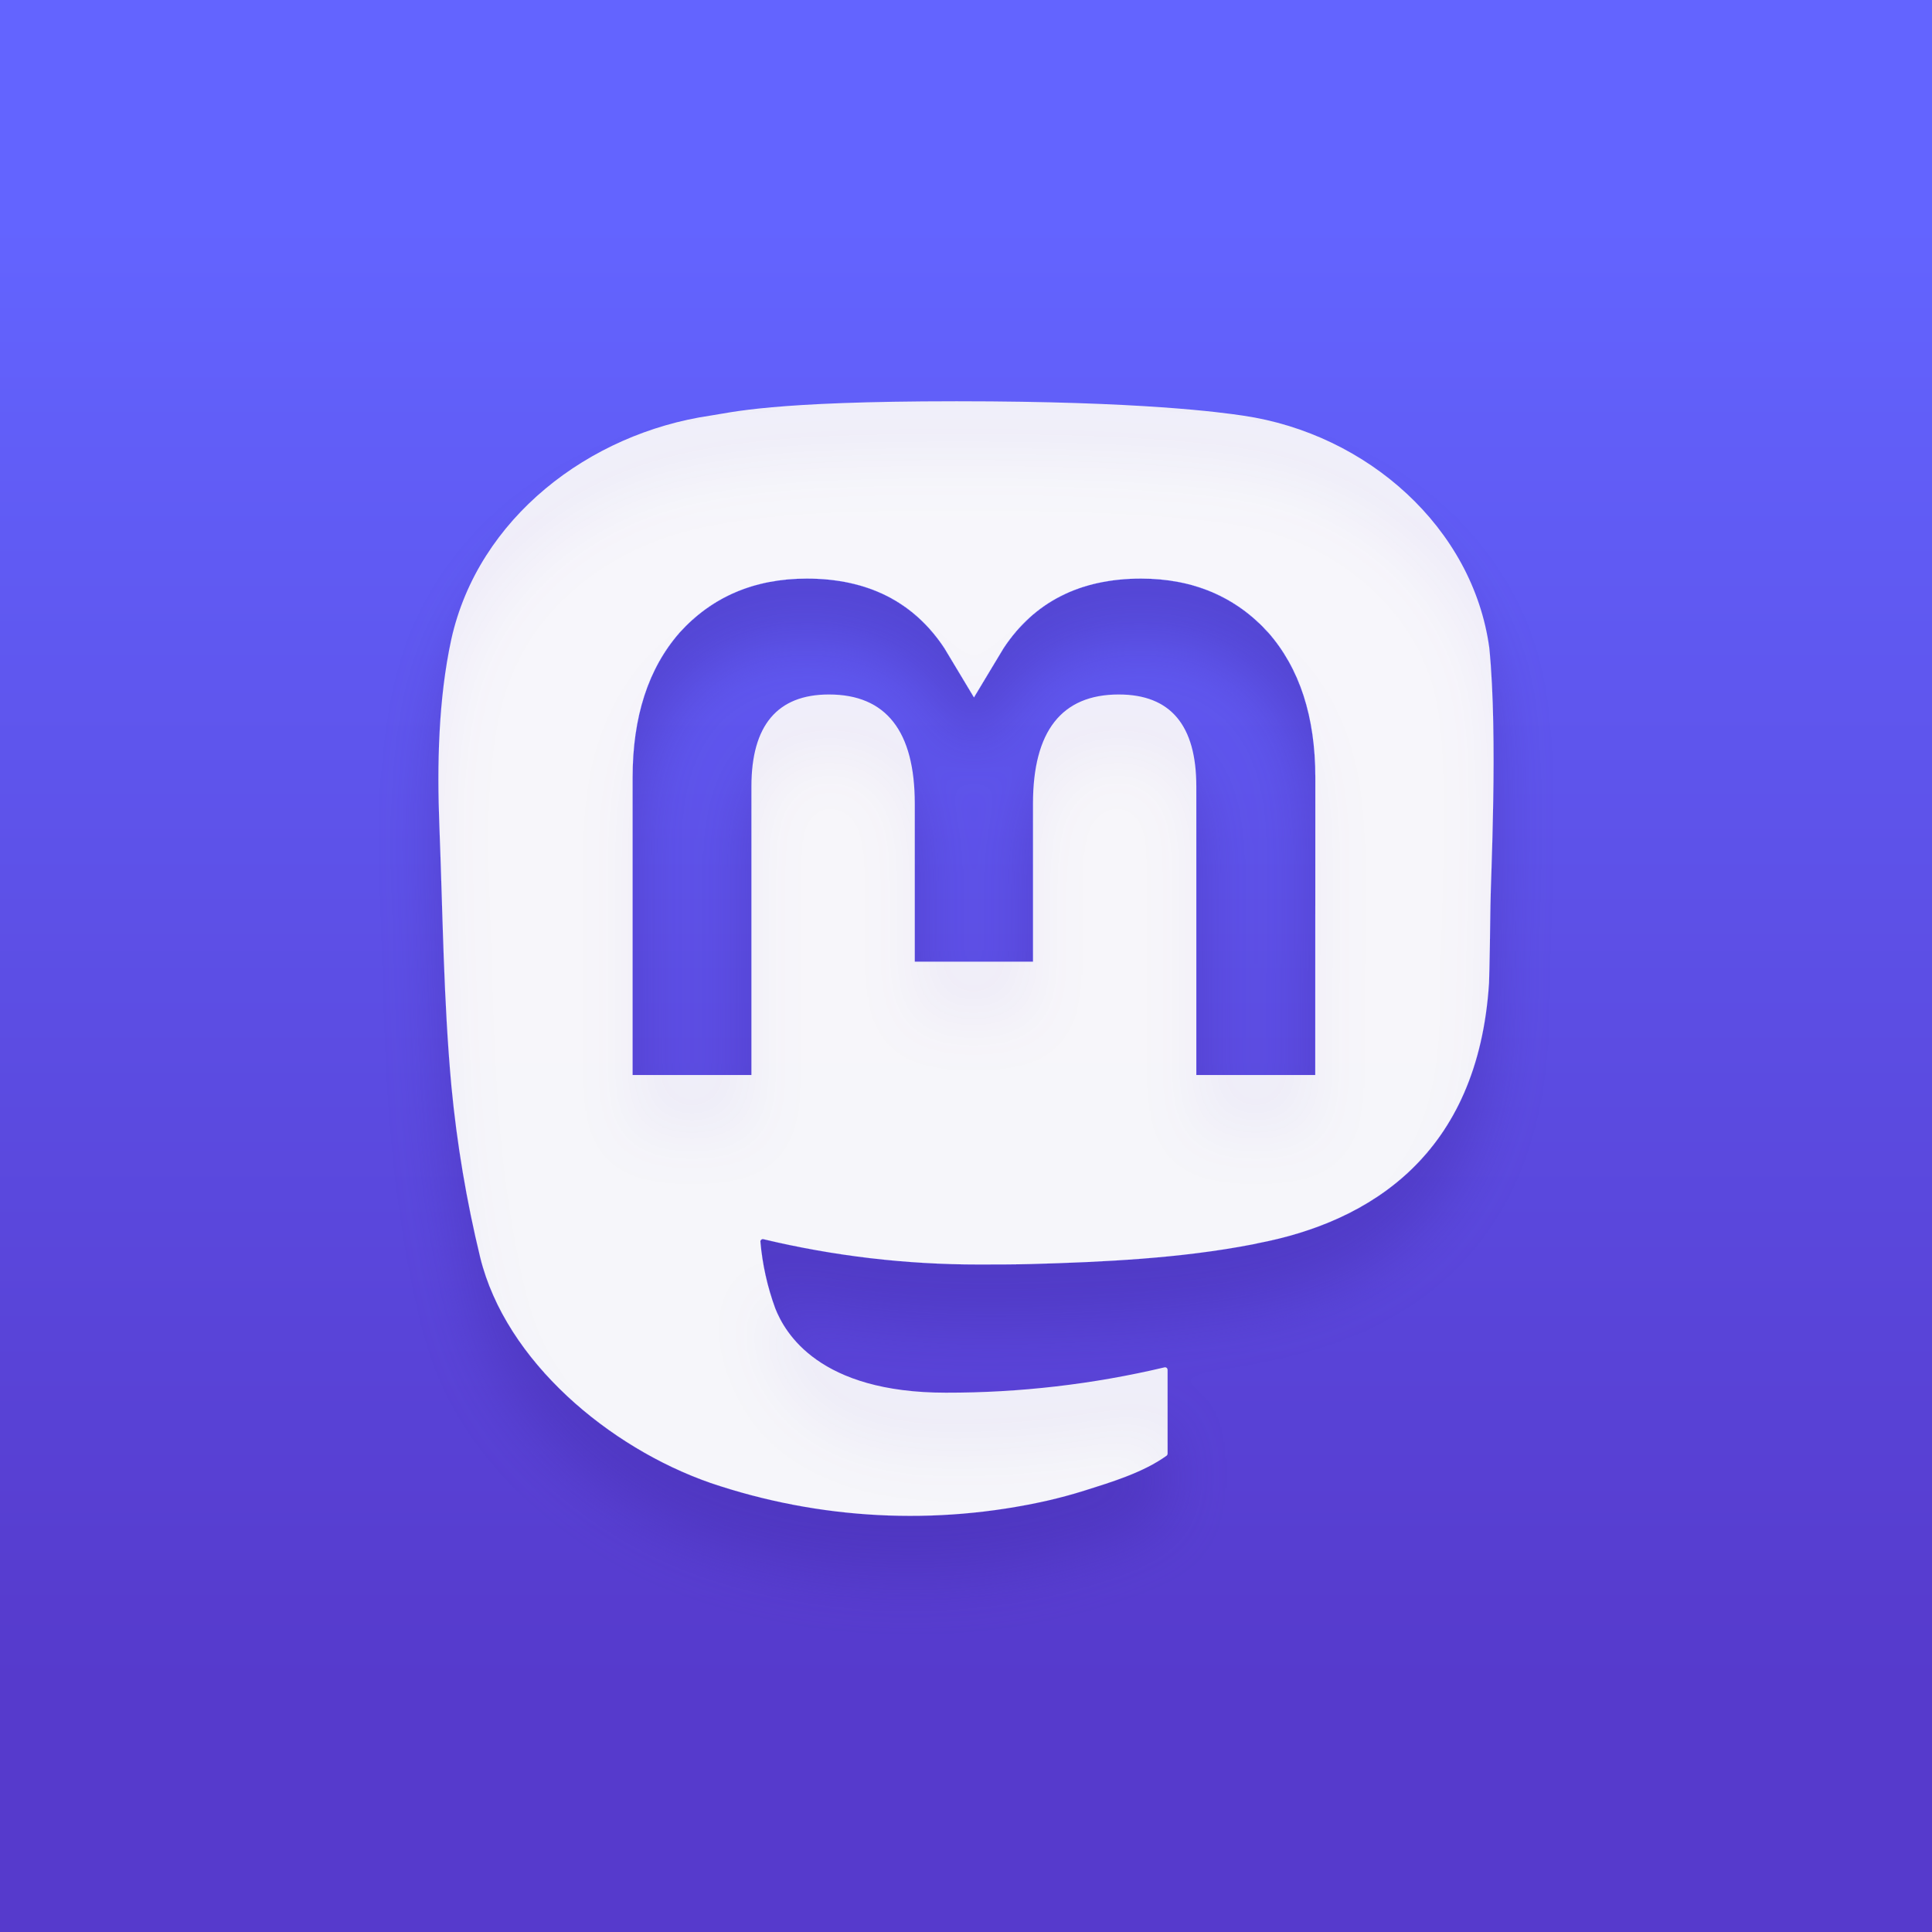
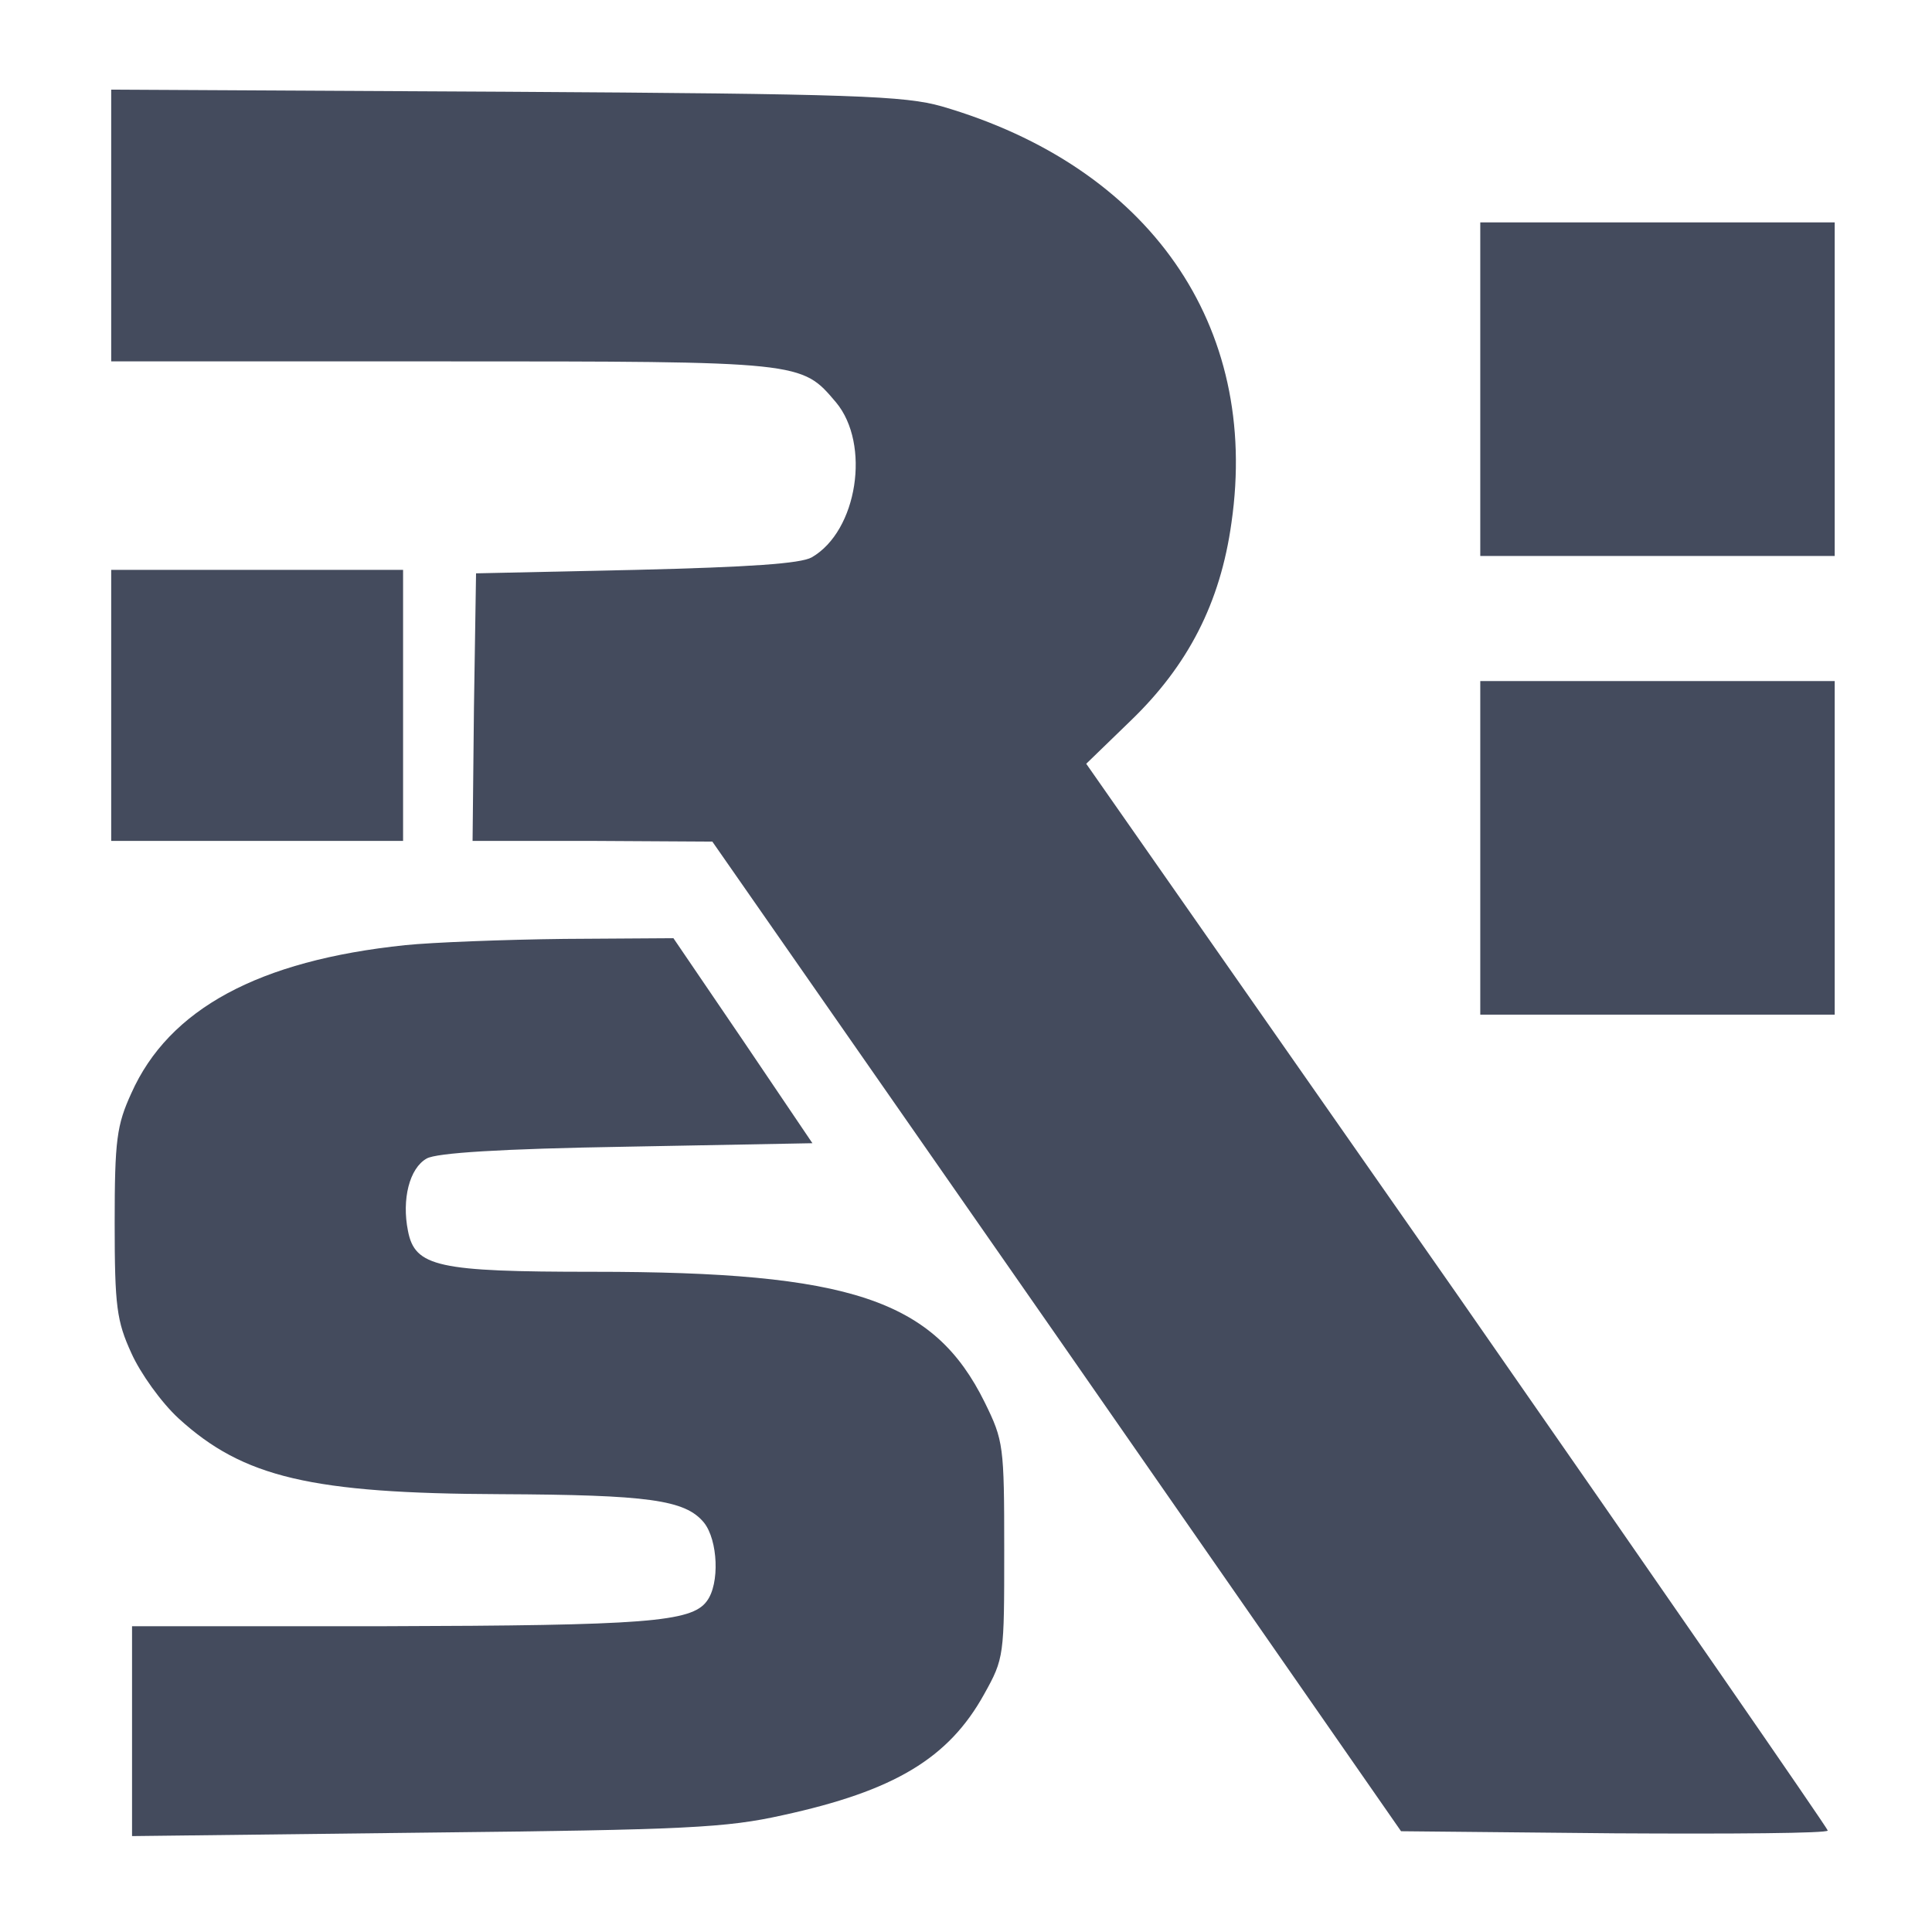
- <svg xmlns="http://www.w3.org/2000/svg" width="130" height="130" viewBox="0 0 121 130" fill="none">
-   <rect width="130" height="130" fill="url(#paint0_linear_2_2)" x="-4.5" />
-   <g filter="url(#filter0_di_2_2)">
-     <path d="M95.713 43.604C94.62 35.546 87.535 29.195 79.137 27.965C77.72 27.757 72.351 27 59.915 27H59.822C47.382 27 44.714 27.757 43.297 27.965C35.132 29.161 27.676 34.867 25.867 43.021C24.997 47.037 24.904 51.489 25.065 55.573C25.296 61.429 25.34 67.275 25.877 73.108C26.248 76.982 26.895 80.825 27.813 84.609C29.533 91.597 36.494 97.412 43.314 99.785C50.615 102.259 58.468 102.67 65.992 100.971C66.82 100.78 67.638 100.559 68.448 100.306C70.274 99.73 72.416 99.086 73.992 97.954C74.013 97.938 74.031 97.918 74.043 97.894C74.056 97.871 74.063 97.844 74.064 97.818V92.166C74.063 92.141 74.057 92.117 74.046 92.094C74.035 92.072 74.019 92.052 73.999 92.037C73.979 92.022 73.956 92.011 73.932 92.006C73.907 92 73.882 92 73.857 92.006C69.037 93.147 64.097 93.719 59.141 93.71C50.612 93.71 48.318 89.698 47.661 88.028C47.133 86.584 46.798 85.078 46.664 83.549C46.662 83.523 46.667 83.497 46.678 83.474C46.688 83.45 46.704 83.43 46.724 83.413C46.744 83.397 46.768 83.386 46.793 83.38C46.819 83.375 46.845 83.375 46.87 83.382C51.61 84.515 56.469 85.087 61.346 85.086C62.518 85.086 63.688 85.086 64.86 85.055C69.765 84.919 74.934 84.67 79.759 83.736C79.879 83.712 80 83.692 80.103 83.661C87.714 82.212 94.957 77.665 95.693 66.15C95.72 65.697 95.789 61.402 95.789 60.931C95.793 59.333 96.308 49.59 95.713 43.604ZM84 72.337H75.997V52.907C75.997 48.816 74.277 46.73 70.779 46.73C66.934 46.73 65.008 49.198 65.008 54.073V64.708H57.053V54.073C57.053 49.198 55.124 46.73 51.279 46.73C47.802 46.73 46.065 48.816 46.062 52.907V72.337H38.066V52.317C38.066 48.227 39.119 44.977 41.226 42.568C43.4 40.165 46.251 38.931 49.79 38.931C53.886 38.931 56.981 40.492 59.045 43.611L61.036 46.925L63.031 43.611C65.094 40.492 68.19 38.931 72.279 38.931C75.814 38.931 78.665 40.165 80.846 42.568C82.953 44.975 84.007 48.224 84.007 52.317L84 72.337Z" fill="#FBFBFB" fill-opacity="0.97" />
+ <svg xmlns="http://www.w3.org/2000/svg" version="1.0" width="278pt" height="278pt" viewBox="0 0 278 278" preserveAspectRatio="xMidYMid meet">
+   <g transform="translate(0,278) scale(0.1,-0.1)" fill="#444b5d" stroke="none">
+     <path d="M160 2456 l0 -196 475 0 c521 0 518 0 568 -59 50 -60 31 -185 -35 -223 -16 -9 -89 -14 -253 -18 l-230 -5 -3 -192 -2 -193 172 0 173 -1 496 -712 495 -712 307 -3 c169 -1 307 0 307 4 0 3 -240 350 -533 771 l-534 764 64 62 c82 79 129 169 145 285 41 284 -118 512 -417 599 -53 15 -125 18 -627 21 l-568 3 0 -195z" />
+     <path d="M2130 2220 l0 -240 255 0 255 0 0 240 0 240 -255 0 -255 0 0 -240z" />
+     <path d="M160 1765 l0 -195 210 0 210 0 0 195 0 195 -210 0 -210 0 0 -195z" />
+     <path d="M2130 1560 l0 -240 255 0 255 0 0 240 0 240 -255 0 -255 0 0 -240z" />
+     <path d="M583 1420 c-211 -22 -340 -92 -394 -213 -21 -46 -24 -67 -24 -187 0 -120 3 -141 24 -187 13 -29 43 -71 68 -94 93 -85 191 -108 463 -109 213 -1 266 -8 293 -41 20 -25 23 -88 4 -113 -22 -30 -88 -35 -464 -36 l-363 0 0 -151 0 -151 423 5 c376 4 432 7 513 25 161 35 239 82 290 174 29 52 29 55 29 208 0 150 -1 157 -28 212 -73 148 -193 188 -563 188 -224 0 -257 7 -267 59 -9 45 2 90 27 104 14 8 105 14 288 17 l267 5 -100 148 -100 147 -157 -1 c-86 -1 -190 -5 -229 -9z" />
  </g>
-   <defs>
-     <filter id="filter0_di_2_2" x="21" y="27" width="79" height="83" filterUnits="userSpaceOnUse" color-interpolation-filters="sRGB">
-       <feFlood flood-opacity="0" result="BackgroundImageFix" />
-       <feColorMatrix in="SourceAlpha" type="matrix" values="0 0 0 0 0 0 0 0 0 0 0 0 0 0 0 0 0 0 127 0" result="hardAlpha" />
-       <feOffset dy="4" />
-       <feGaussianBlur stdDeviation="2" />
-       <feComposite in2="hardAlpha" operator="out" />
-       <feColorMatrix type="matrix" values="0 0 0 0 0.261 0 0 0 0 0.166 0 0 0 0 0.663 0 0 0 0.4 0" />
-       <feBlend mode="normal" in2="BackgroundImageFix" result="effect1_dropShadow_2_2" />
-       <feBlend mode="normal" in="SourceGraphic" in2="effect1_dropShadow_2_2" result="shape" />
-       <feColorMatrix in="SourceAlpha" type="matrix" values="0 0 0 0 0 0 0 0 0 0 0 0 0 0 0 0 0 0 127 0" result="hardAlpha" />
-       <feOffset dy="4" />
-       <feGaussianBlur stdDeviation="2" />
-       <feComposite in2="hardAlpha" operator="arithmetic" k2="-1" k3="1" />
-       <feColorMatrix type="matrix" values="0 0 0 0 0.337 0 0 0 0 0.227 0 0 0 0 0.8 0 0 0 0.05 0" />
-       <feBlend mode="normal" in2="shape" result="effect2_innerShadow_2_2" />
-     </filter>
-     <linearGradient id="paint0_linear_2_2" x1="61" y1="130" x2="61" y2="-91.5" gradientUnits="userSpaceOnUse">
-       <stop offset="0.076" stop-color="#563ACC" />
-       <stop offset="0.52" stop-color="#6364FF" />
-     </linearGradient>
-   </defs>
</svg>
